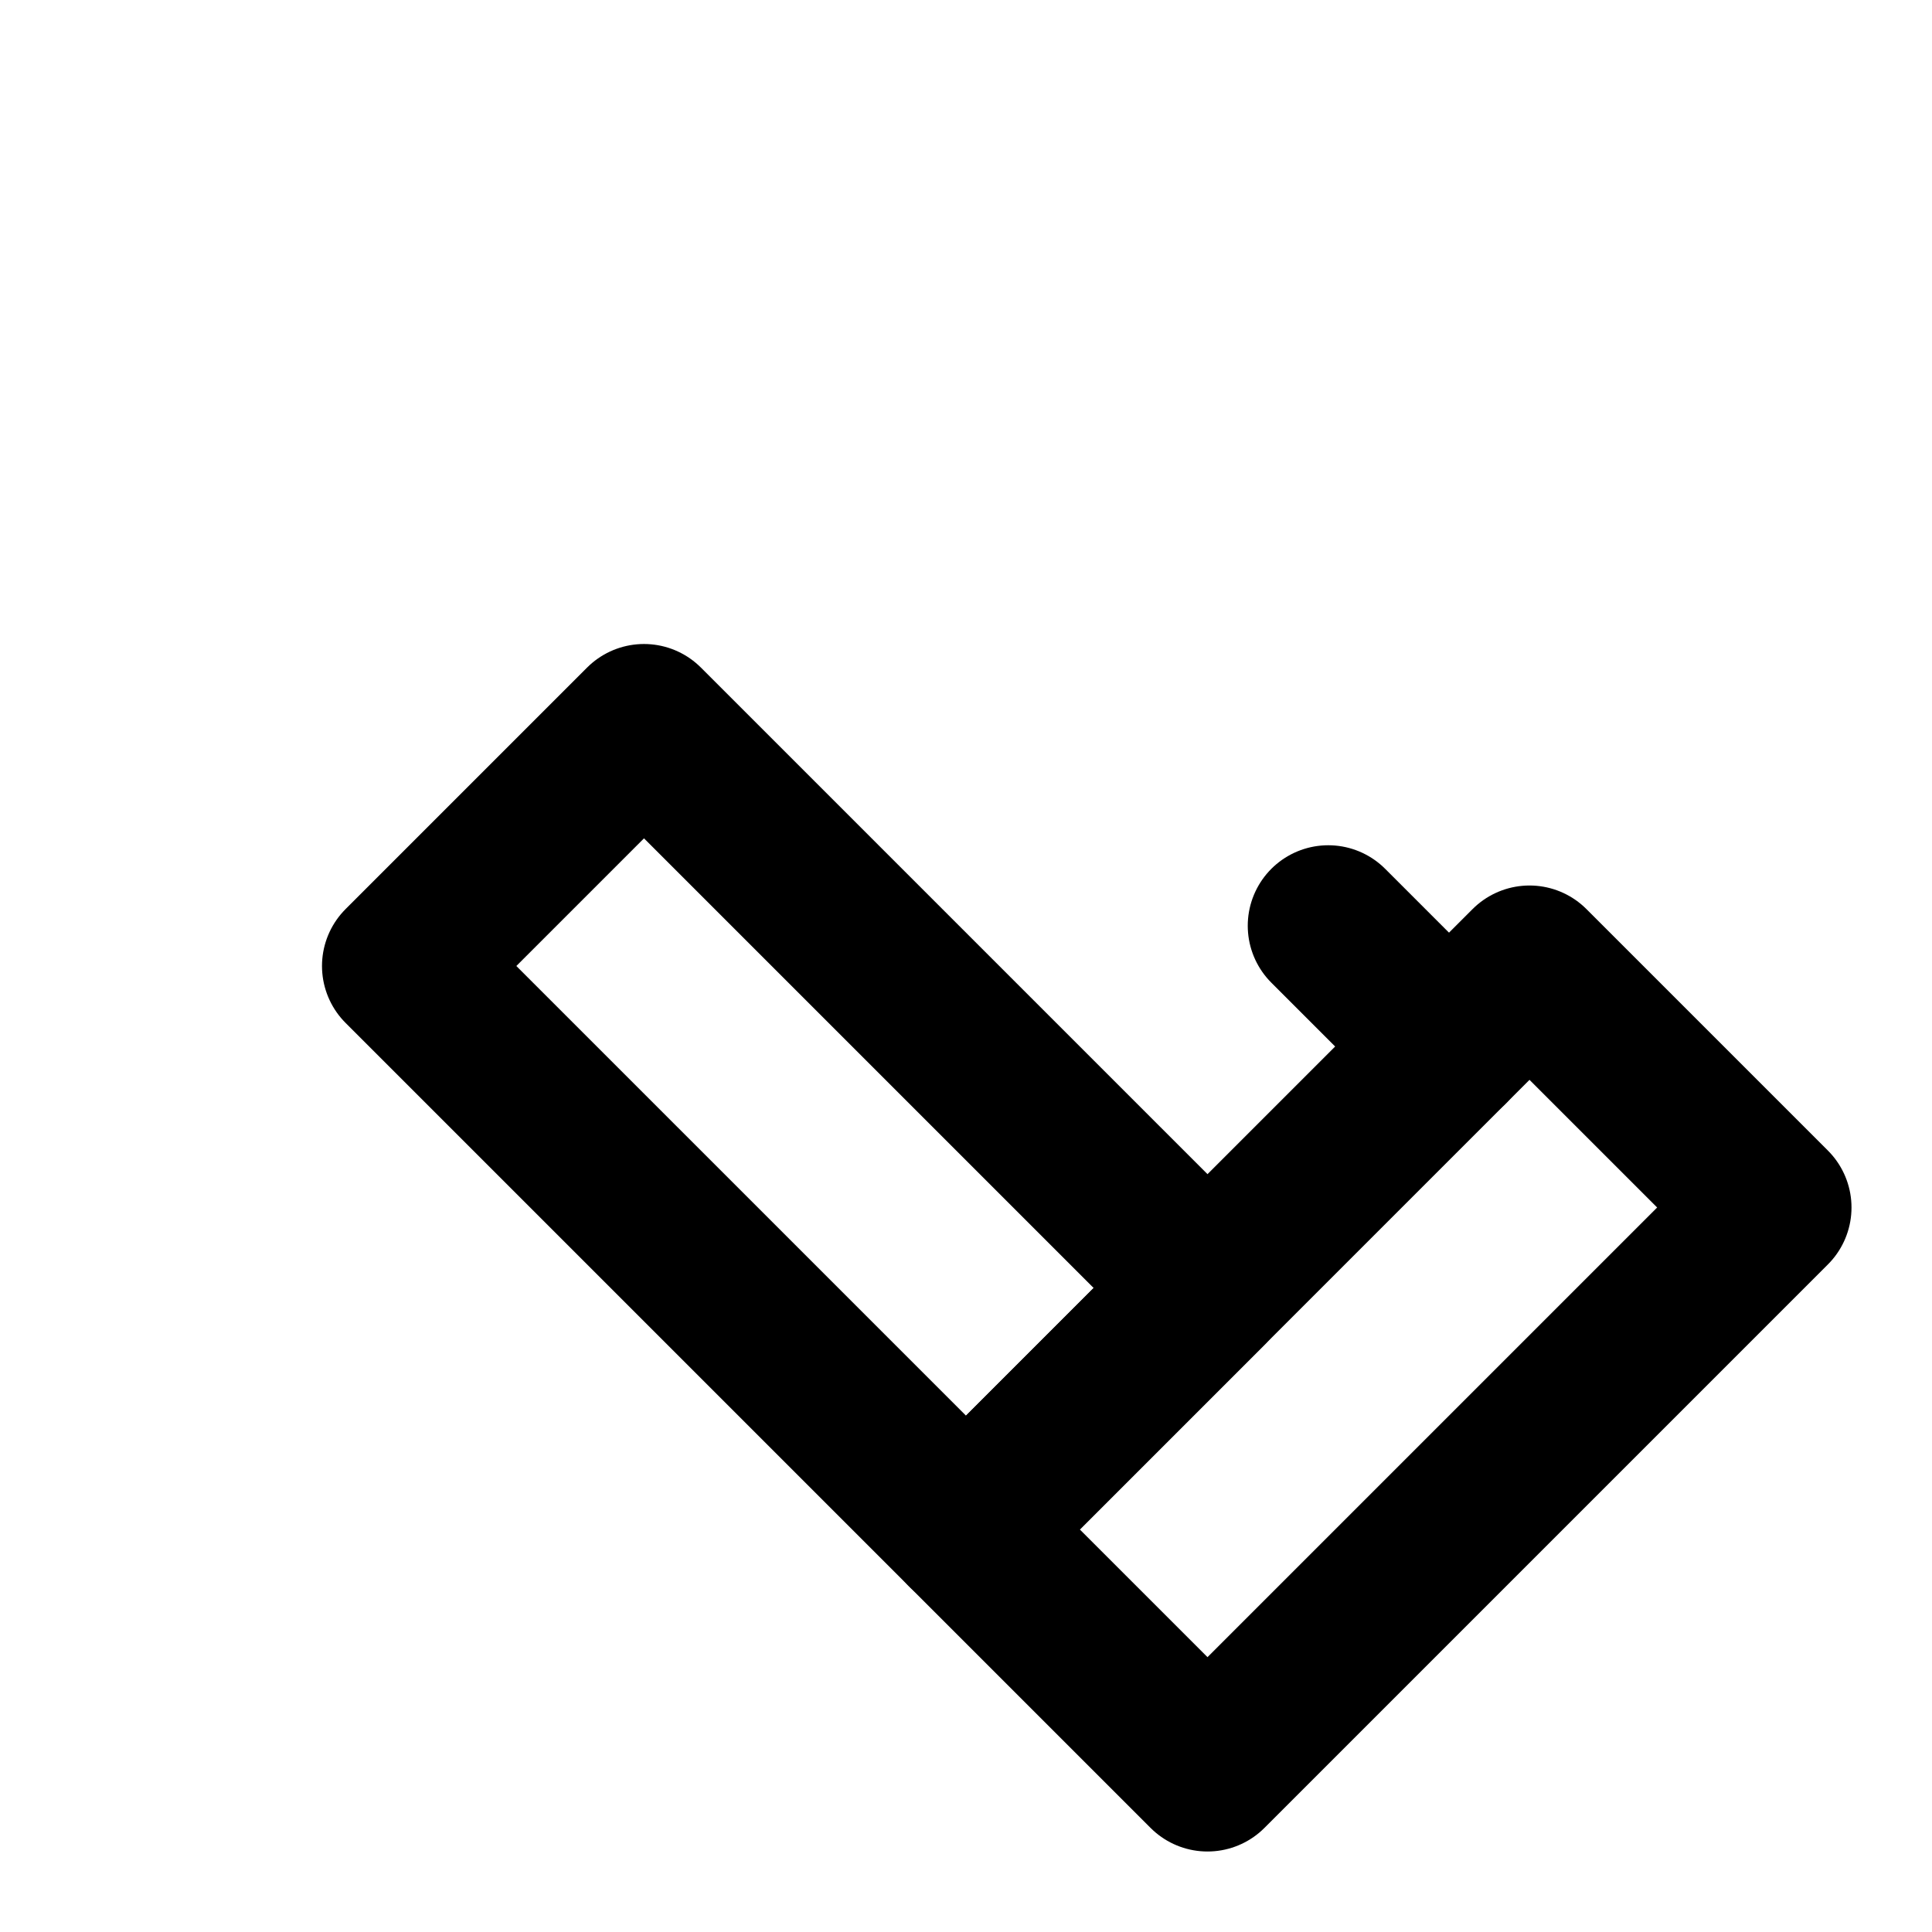
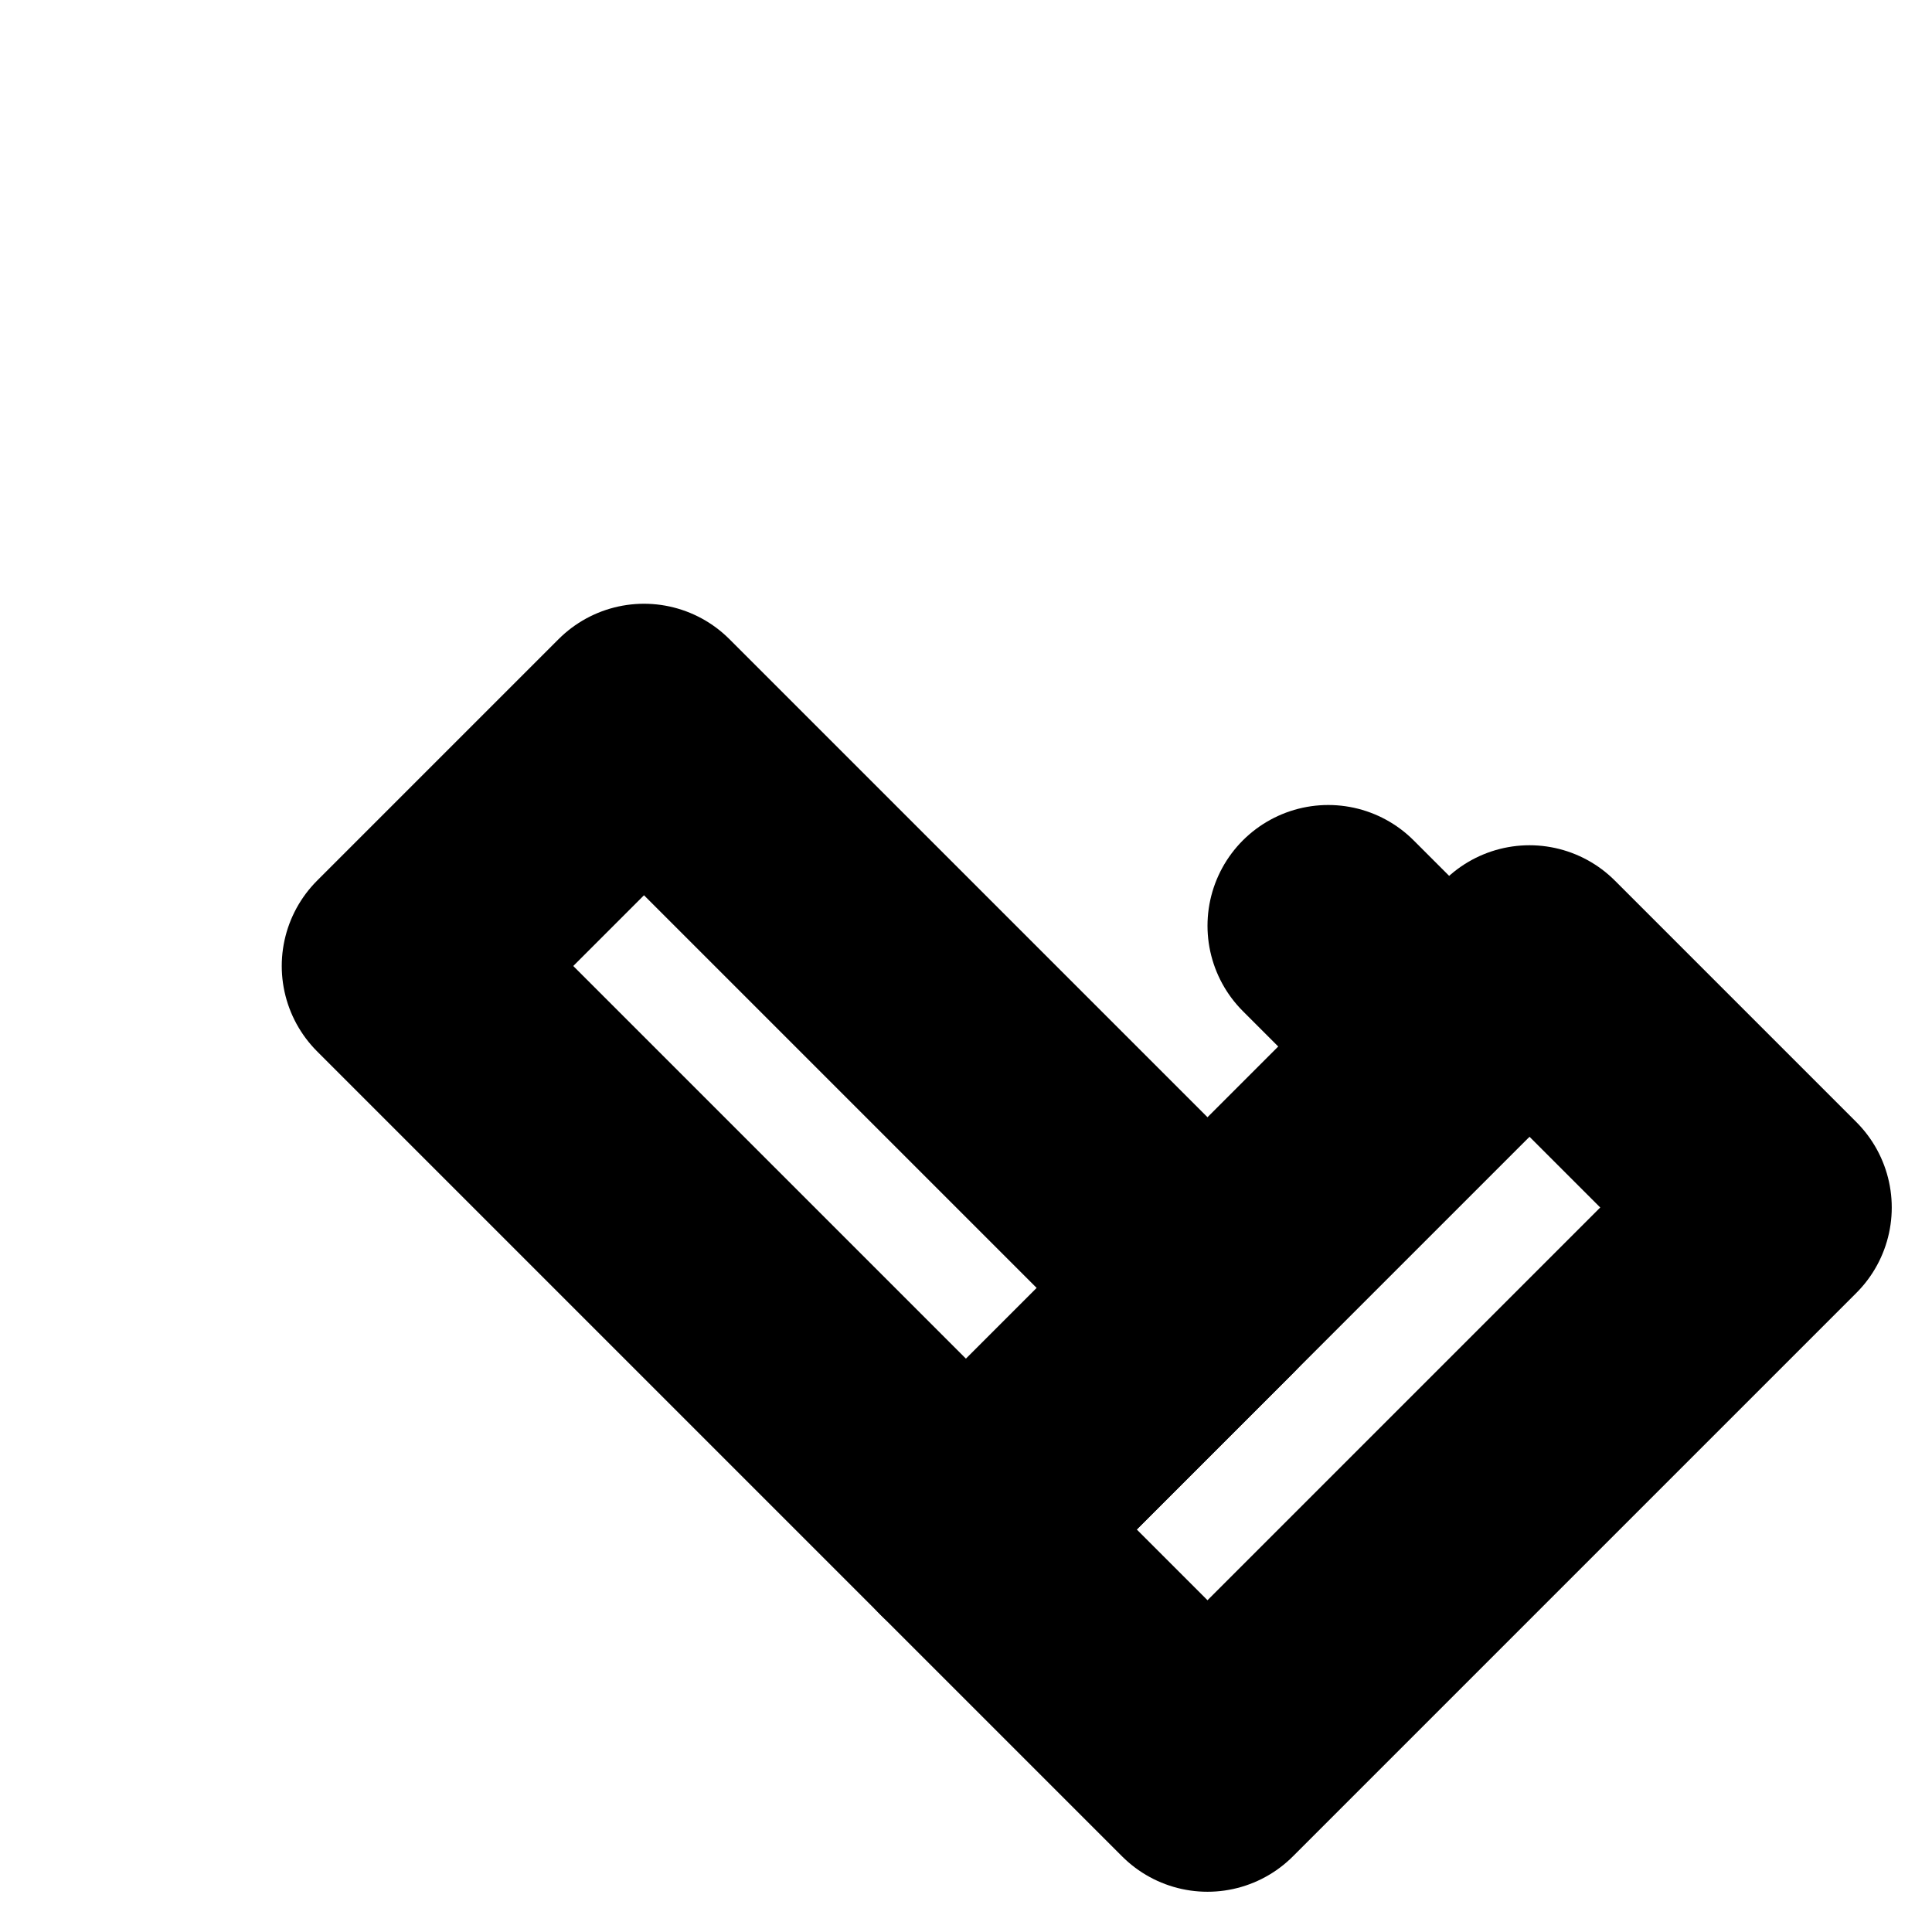
- <svg xmlns="http://www.w3.org/2000/svg" width="40" height="40" viewBox="0 0 24 24" fill="none" stroke="currentColor" stroke-width="2" stroke-linecap="round" stroke-linejoin="round" class="feather feather-pen-tool">
+ <svg xmlns="http://www.w3.org/2000/svg" width="40" height="40" viewBox="0 0 24 24" fill="none" stroke="currentColor" stroke-width="3" stroke-linecap="round" stroke-linejoin="round" class="feather feather-pen-tool">
  <path d="M12 19l7-7 3 3-7 7-3-3z" />
  <path d="M18 13l-1.5-1.5M12 19l-7-7 3-3 7 7-3 3z" />
</svg>
